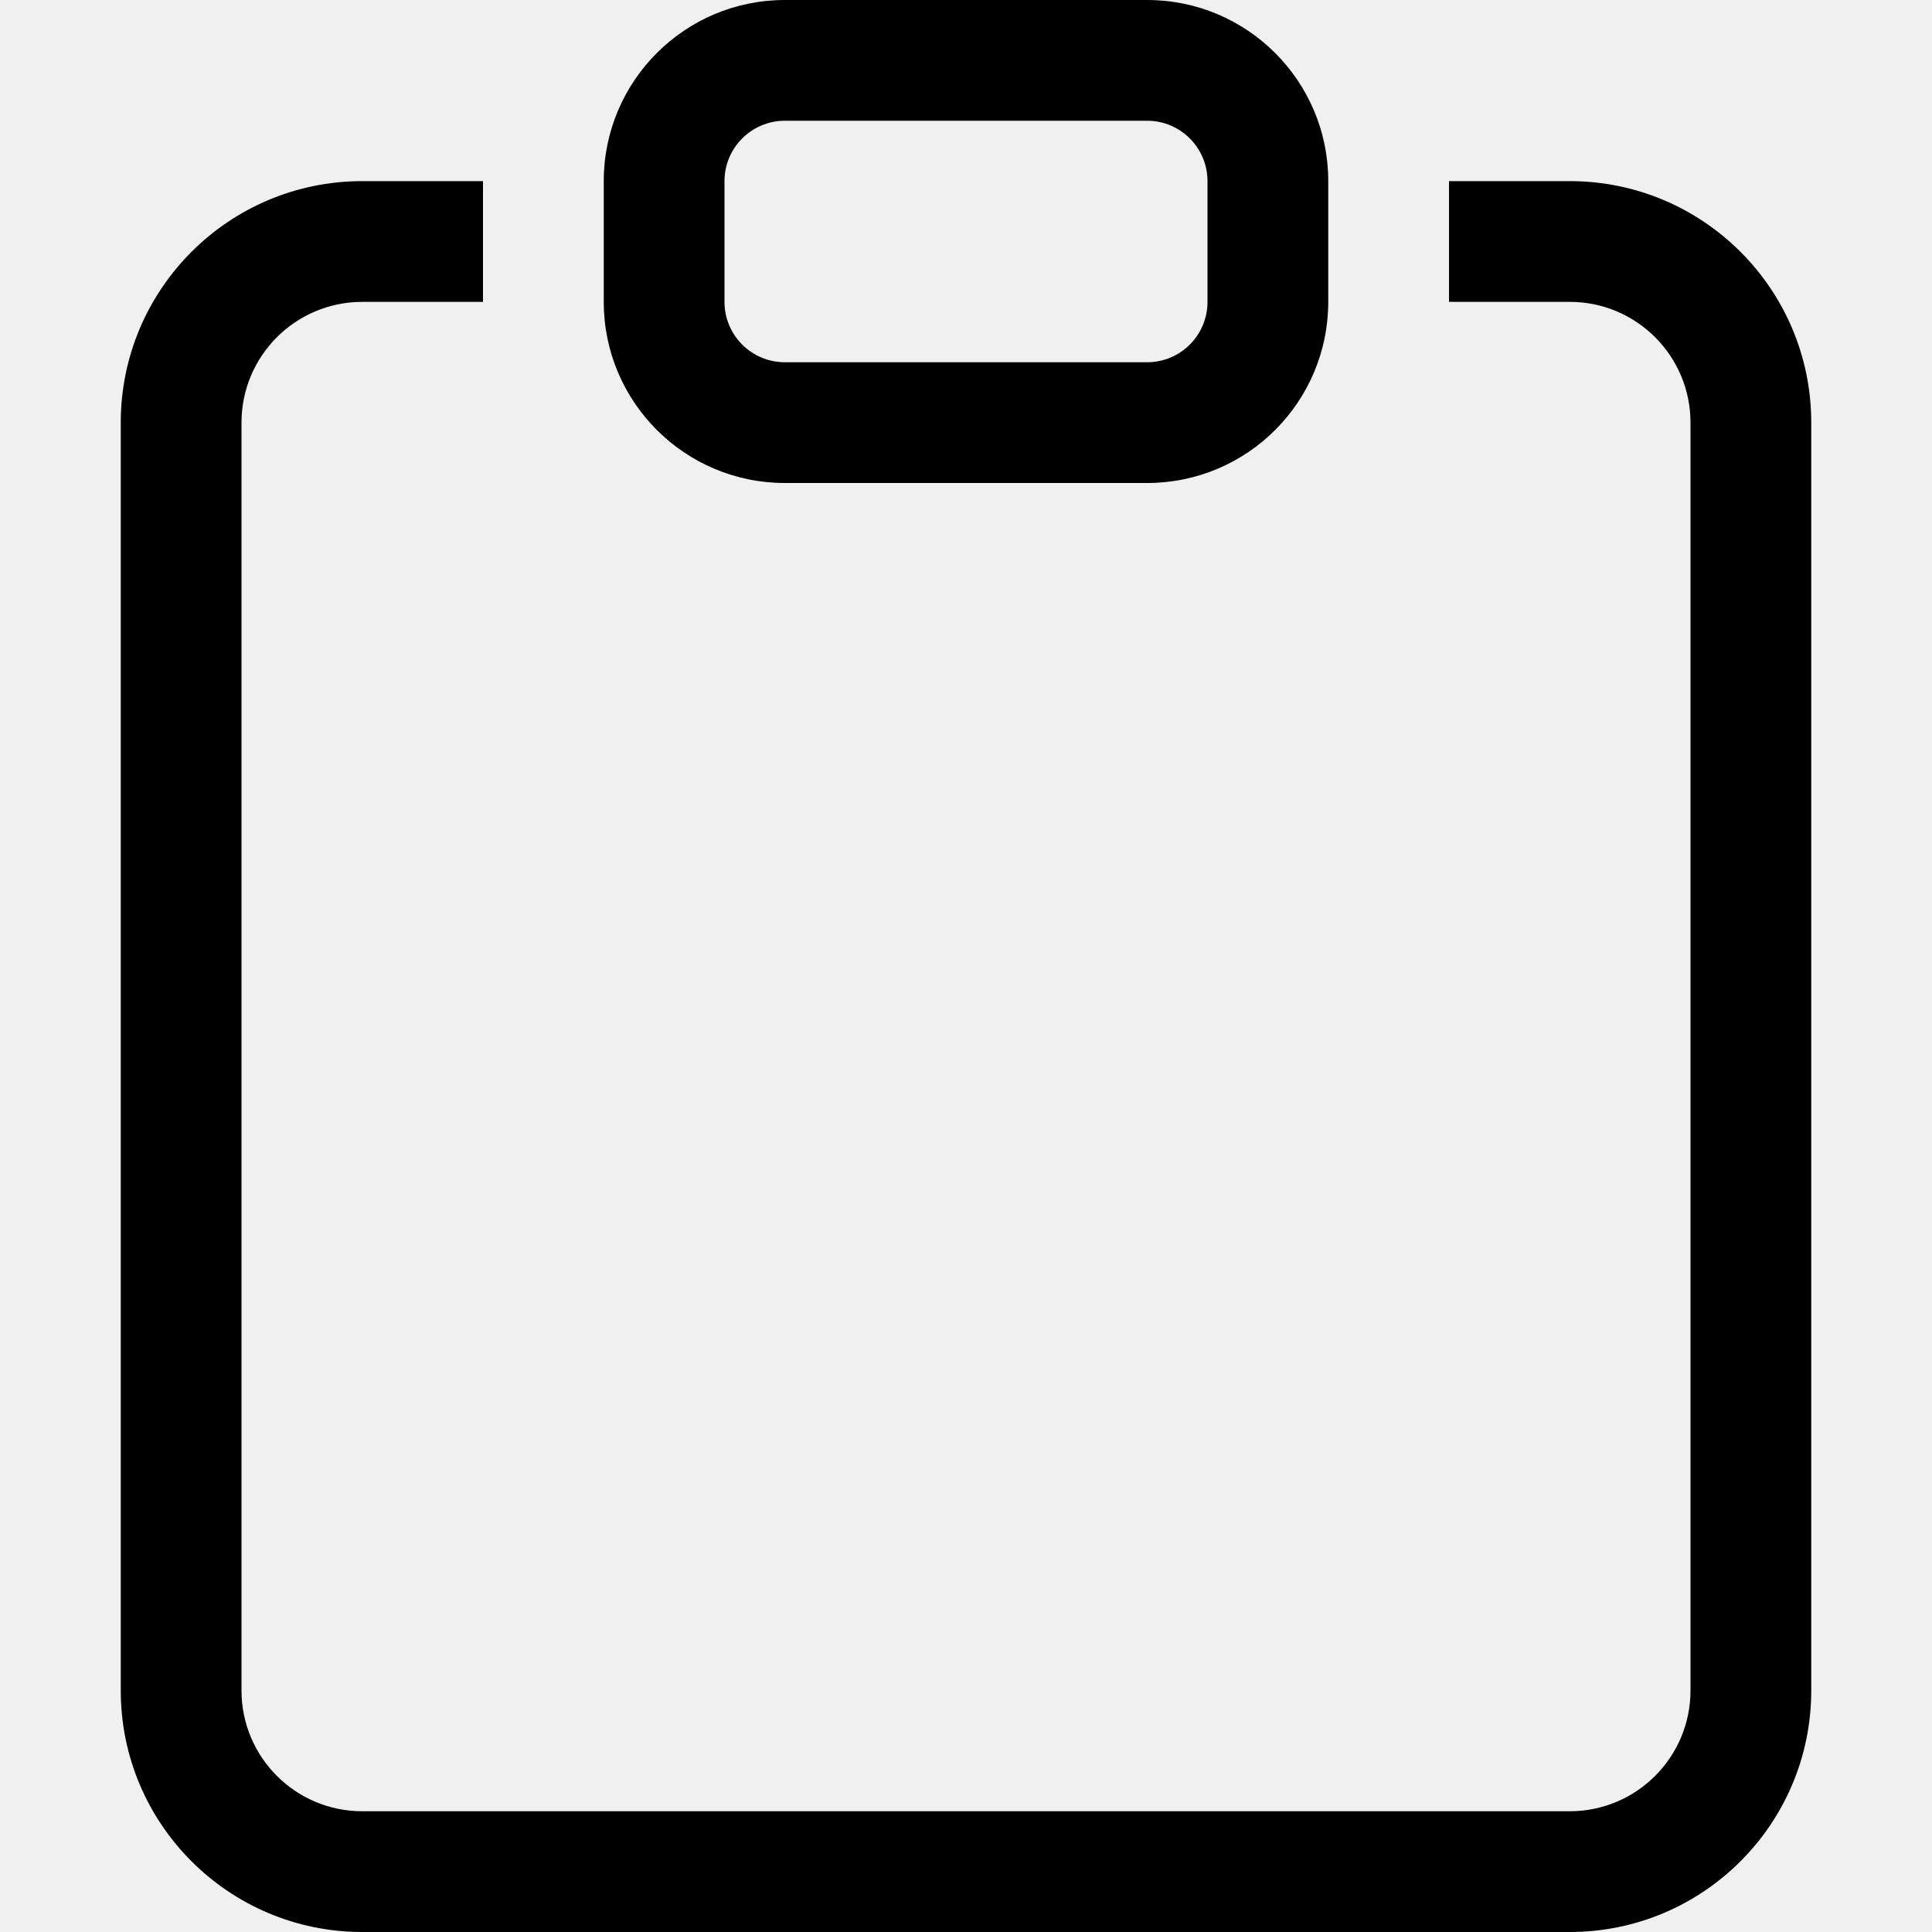
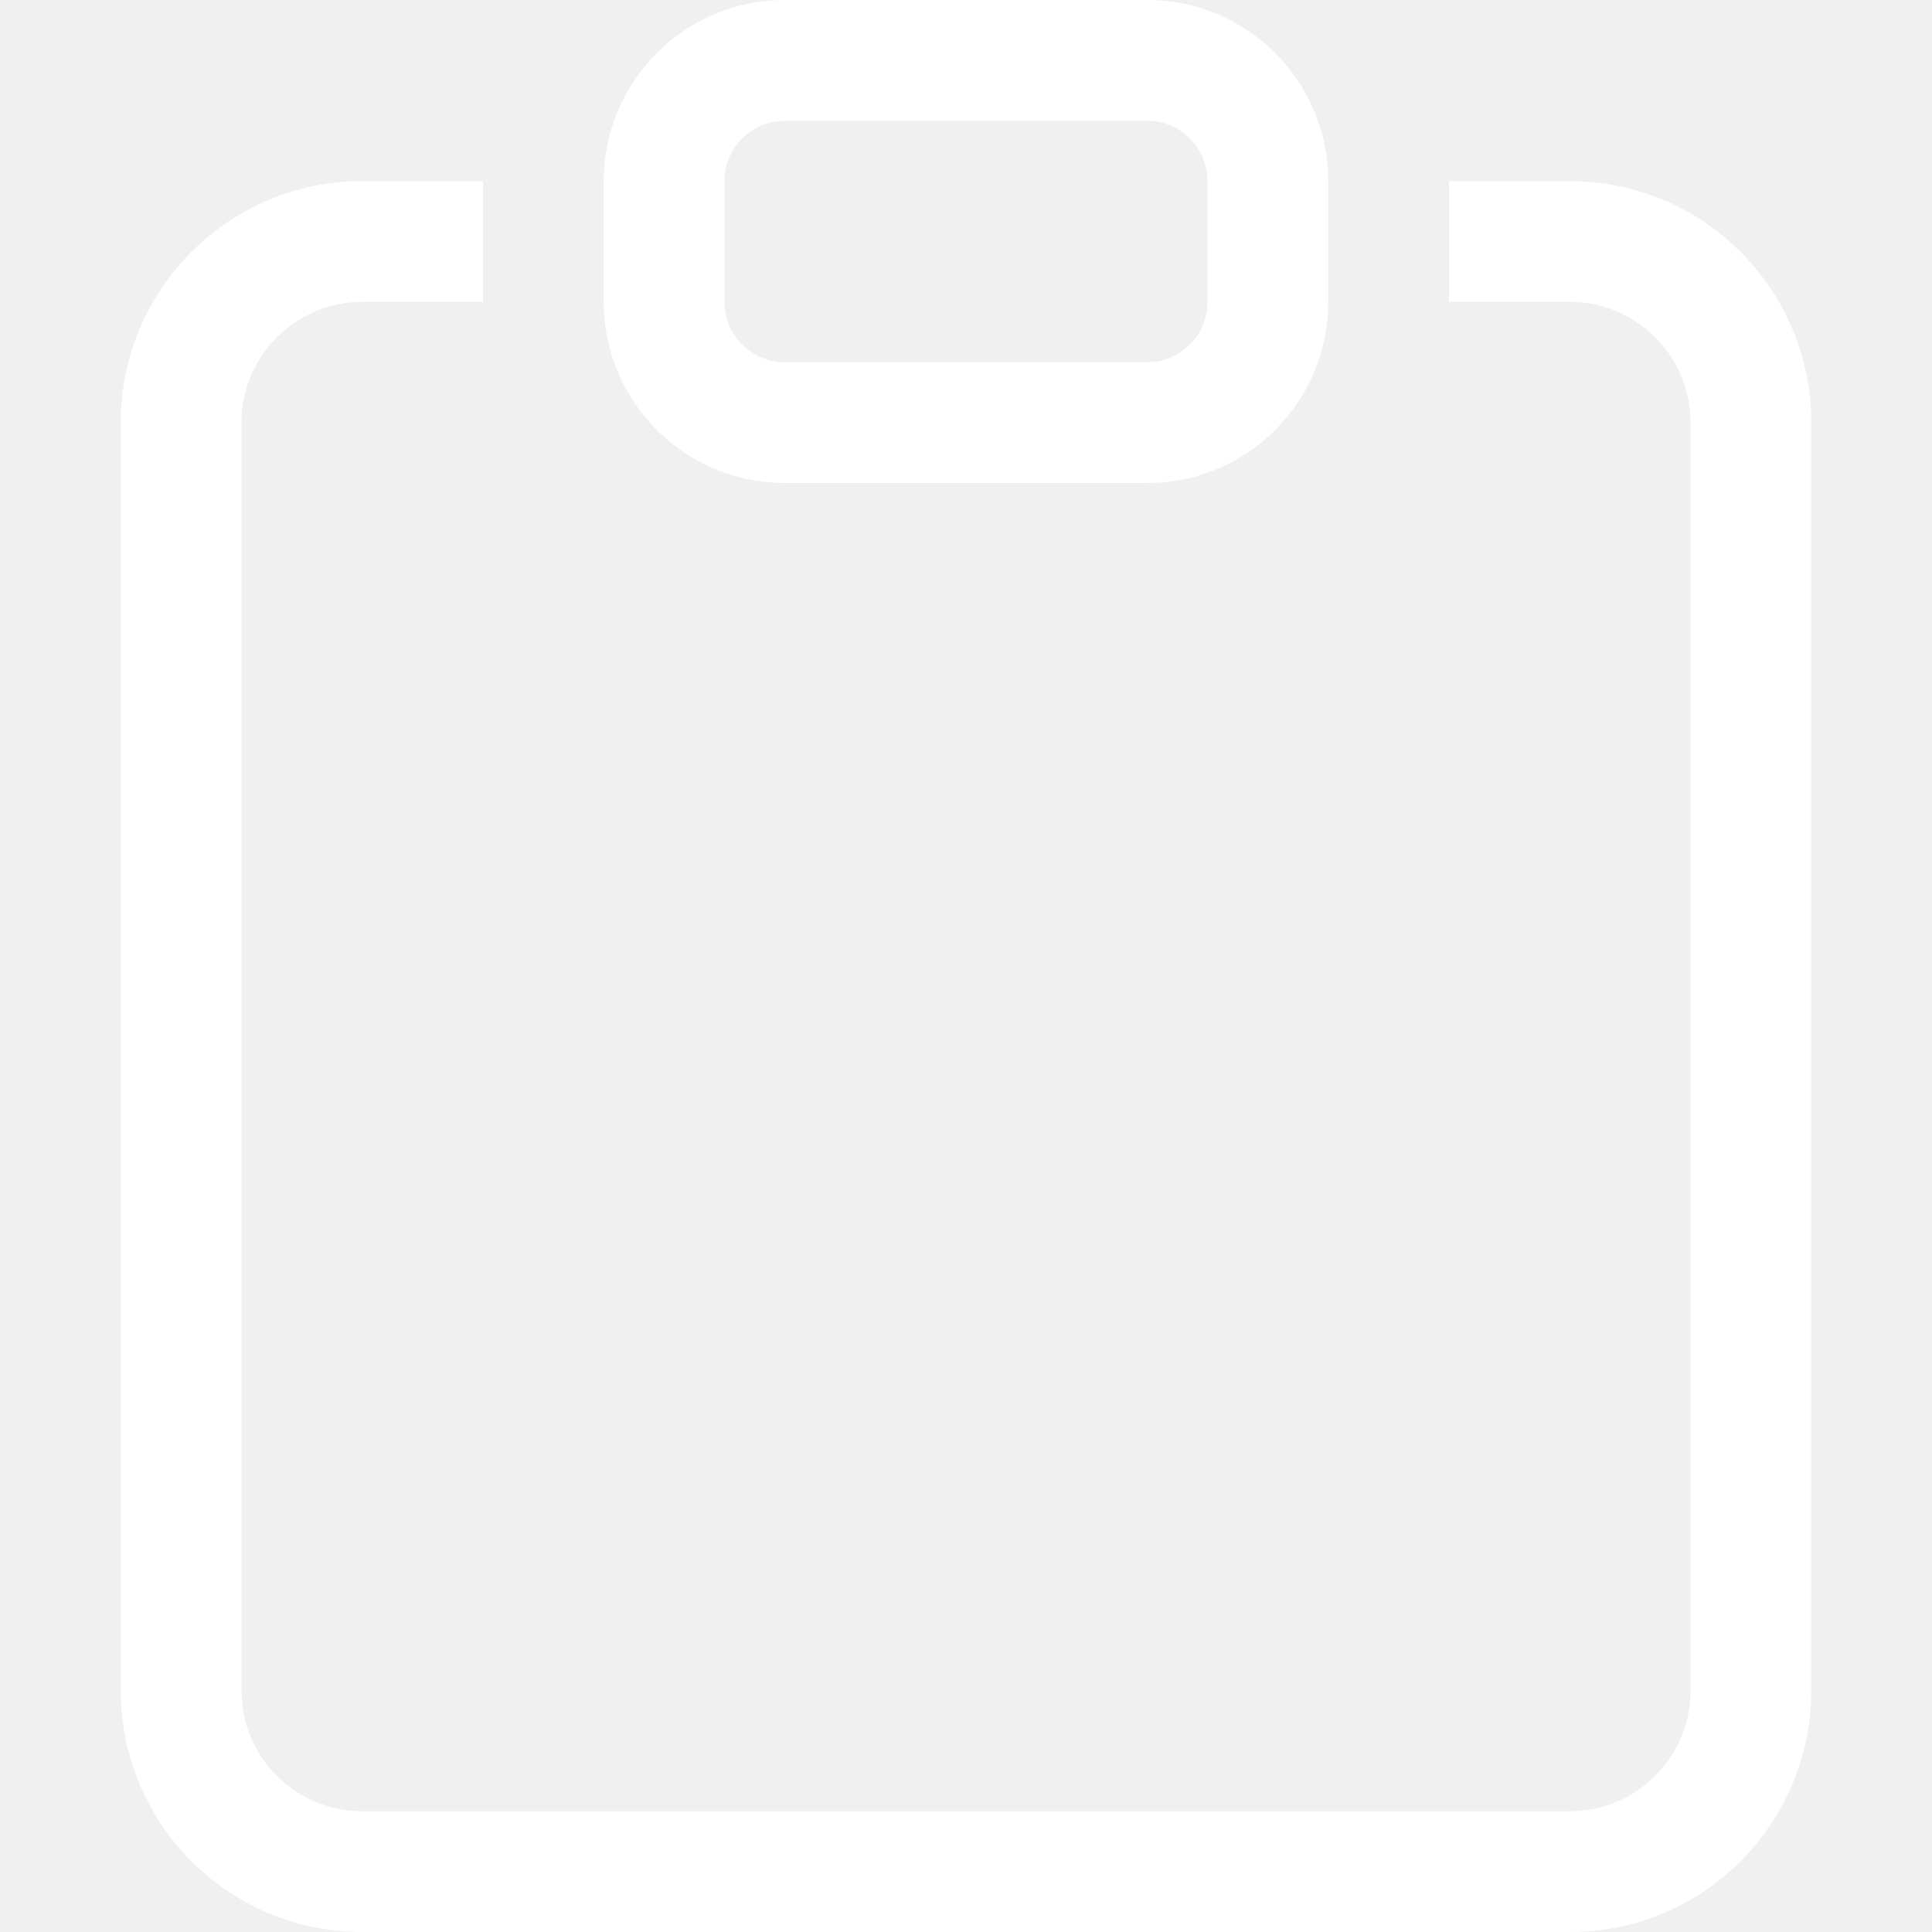
- <svg xmlns="http://www.w3.org/2000/svg" width="16" height="16" fill="currentColor" class="bi bi-clipboard" viewBox="0 0 16 16">
+ <svg xmlns="http://www.w3.org/2000/svg" width="20" height="20" fill="white" class="bi bi-clipboard" viewBox="0 0 16 16">
  <path d="M4 1.5H3a2 2 0 0 0-2 2V14a2 2 0 0 0 2 2h10a2 2 0 0 0 2-2V3.5a2 2 0 0 0-2-2h-1v1h1a1 1 0 0 1 1 1V14a1 1 0 0 1-1 1H3a1 1 0 0 1-1-1V3.5a1 1 0 0 1 1-1h1z" />
  <path d="M9.5 1a.5.5 0 0 1 .5.5v1a.5.5 0 0 1-.5.5h-3a.5.5 0 0 1-.5-.5v-1a.5.5 0 0 1 .5-.5zm-3-1A1.5 1.5 0 0 0 5 1.5v1A1.5 1.5 0 0 0 6.5 4h3A1.5 1.5 0 0 0 11 2.5v-1A1.5 1.5 0 0 0 9.5 0z" />
</svg>
